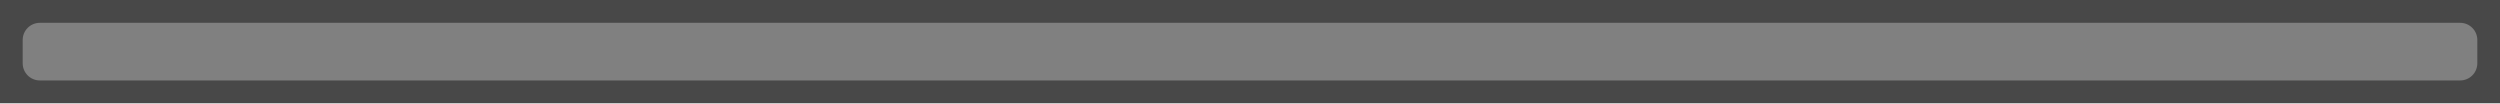
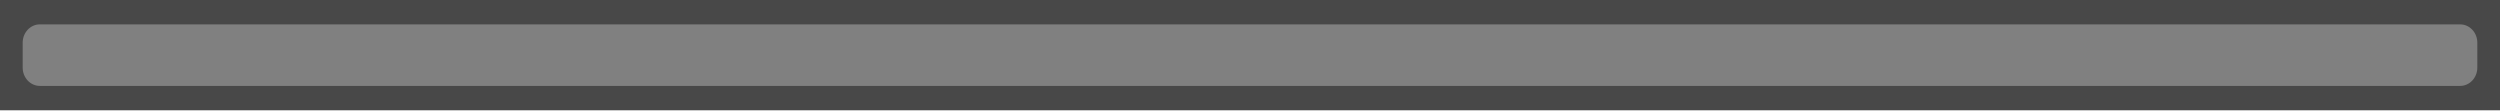
- <svg xmlns="http://www.w3.org/2000/svg" width="266.3mm" height="11.001mm" viewBox="0 0 266.3 11.001" version="1.1" id="svg16029">
+ <svg xmlns="http://www.w3.org/2000/svg" width="249.382mm" height="11.001mm" viewBox="0 0 249.382 11.001" version="1.1" id="svg16029">
  <defs id="defs16026" />
-   <g id="layer1">
+   <g id="layer1" transform="translate(-4.7481079e-5)">
    <g id="g5658-6-2-5-0-1-51-5" style="display:inline" transform="matrix(-0.4509655,0,0,-0.4509655,126.4866,180.6444)">
-       <rect style="display:inline;fill:#484848;fill-opacity:1;stroke-width:1.901" id="rect18794-9-1-4-1-3-8-4-3-0-2-4-5" width="590.511" height="24.395" x="-310.031" y="376.177" ry="0" />
-       <rect style="display:inline;fill:#808080;fill-opacity:1;stroke-width:1.407" id="rect18794-7-90-1-7-7-8-6-4-3-4-7-6-2" width="579.796" height="13.61" x="-304.674" y="381.571" ry="4.049" rx="4.052" />
+       <rect style="display:inline;fill:#484848;fill-opacity:1;stroke-width:1.84" id="rect18794-9-1-4-1-3-8-4-3-0-2-4-5" width="552.996" height="24.395" x="-272.517" y="376.177" ry="0" />
+       <rect style="display:inline;fill:#808080;fill-opacity:1;stroke-width:1.362" id="rect18794-7-90-1-7-7-8-6-4-3-4-7-6-2" width="542.962" height="13.61" x="-267.499" y="381.571" ry="4.049" rx="3.795" />
    </g>
  </g>
</svg>
